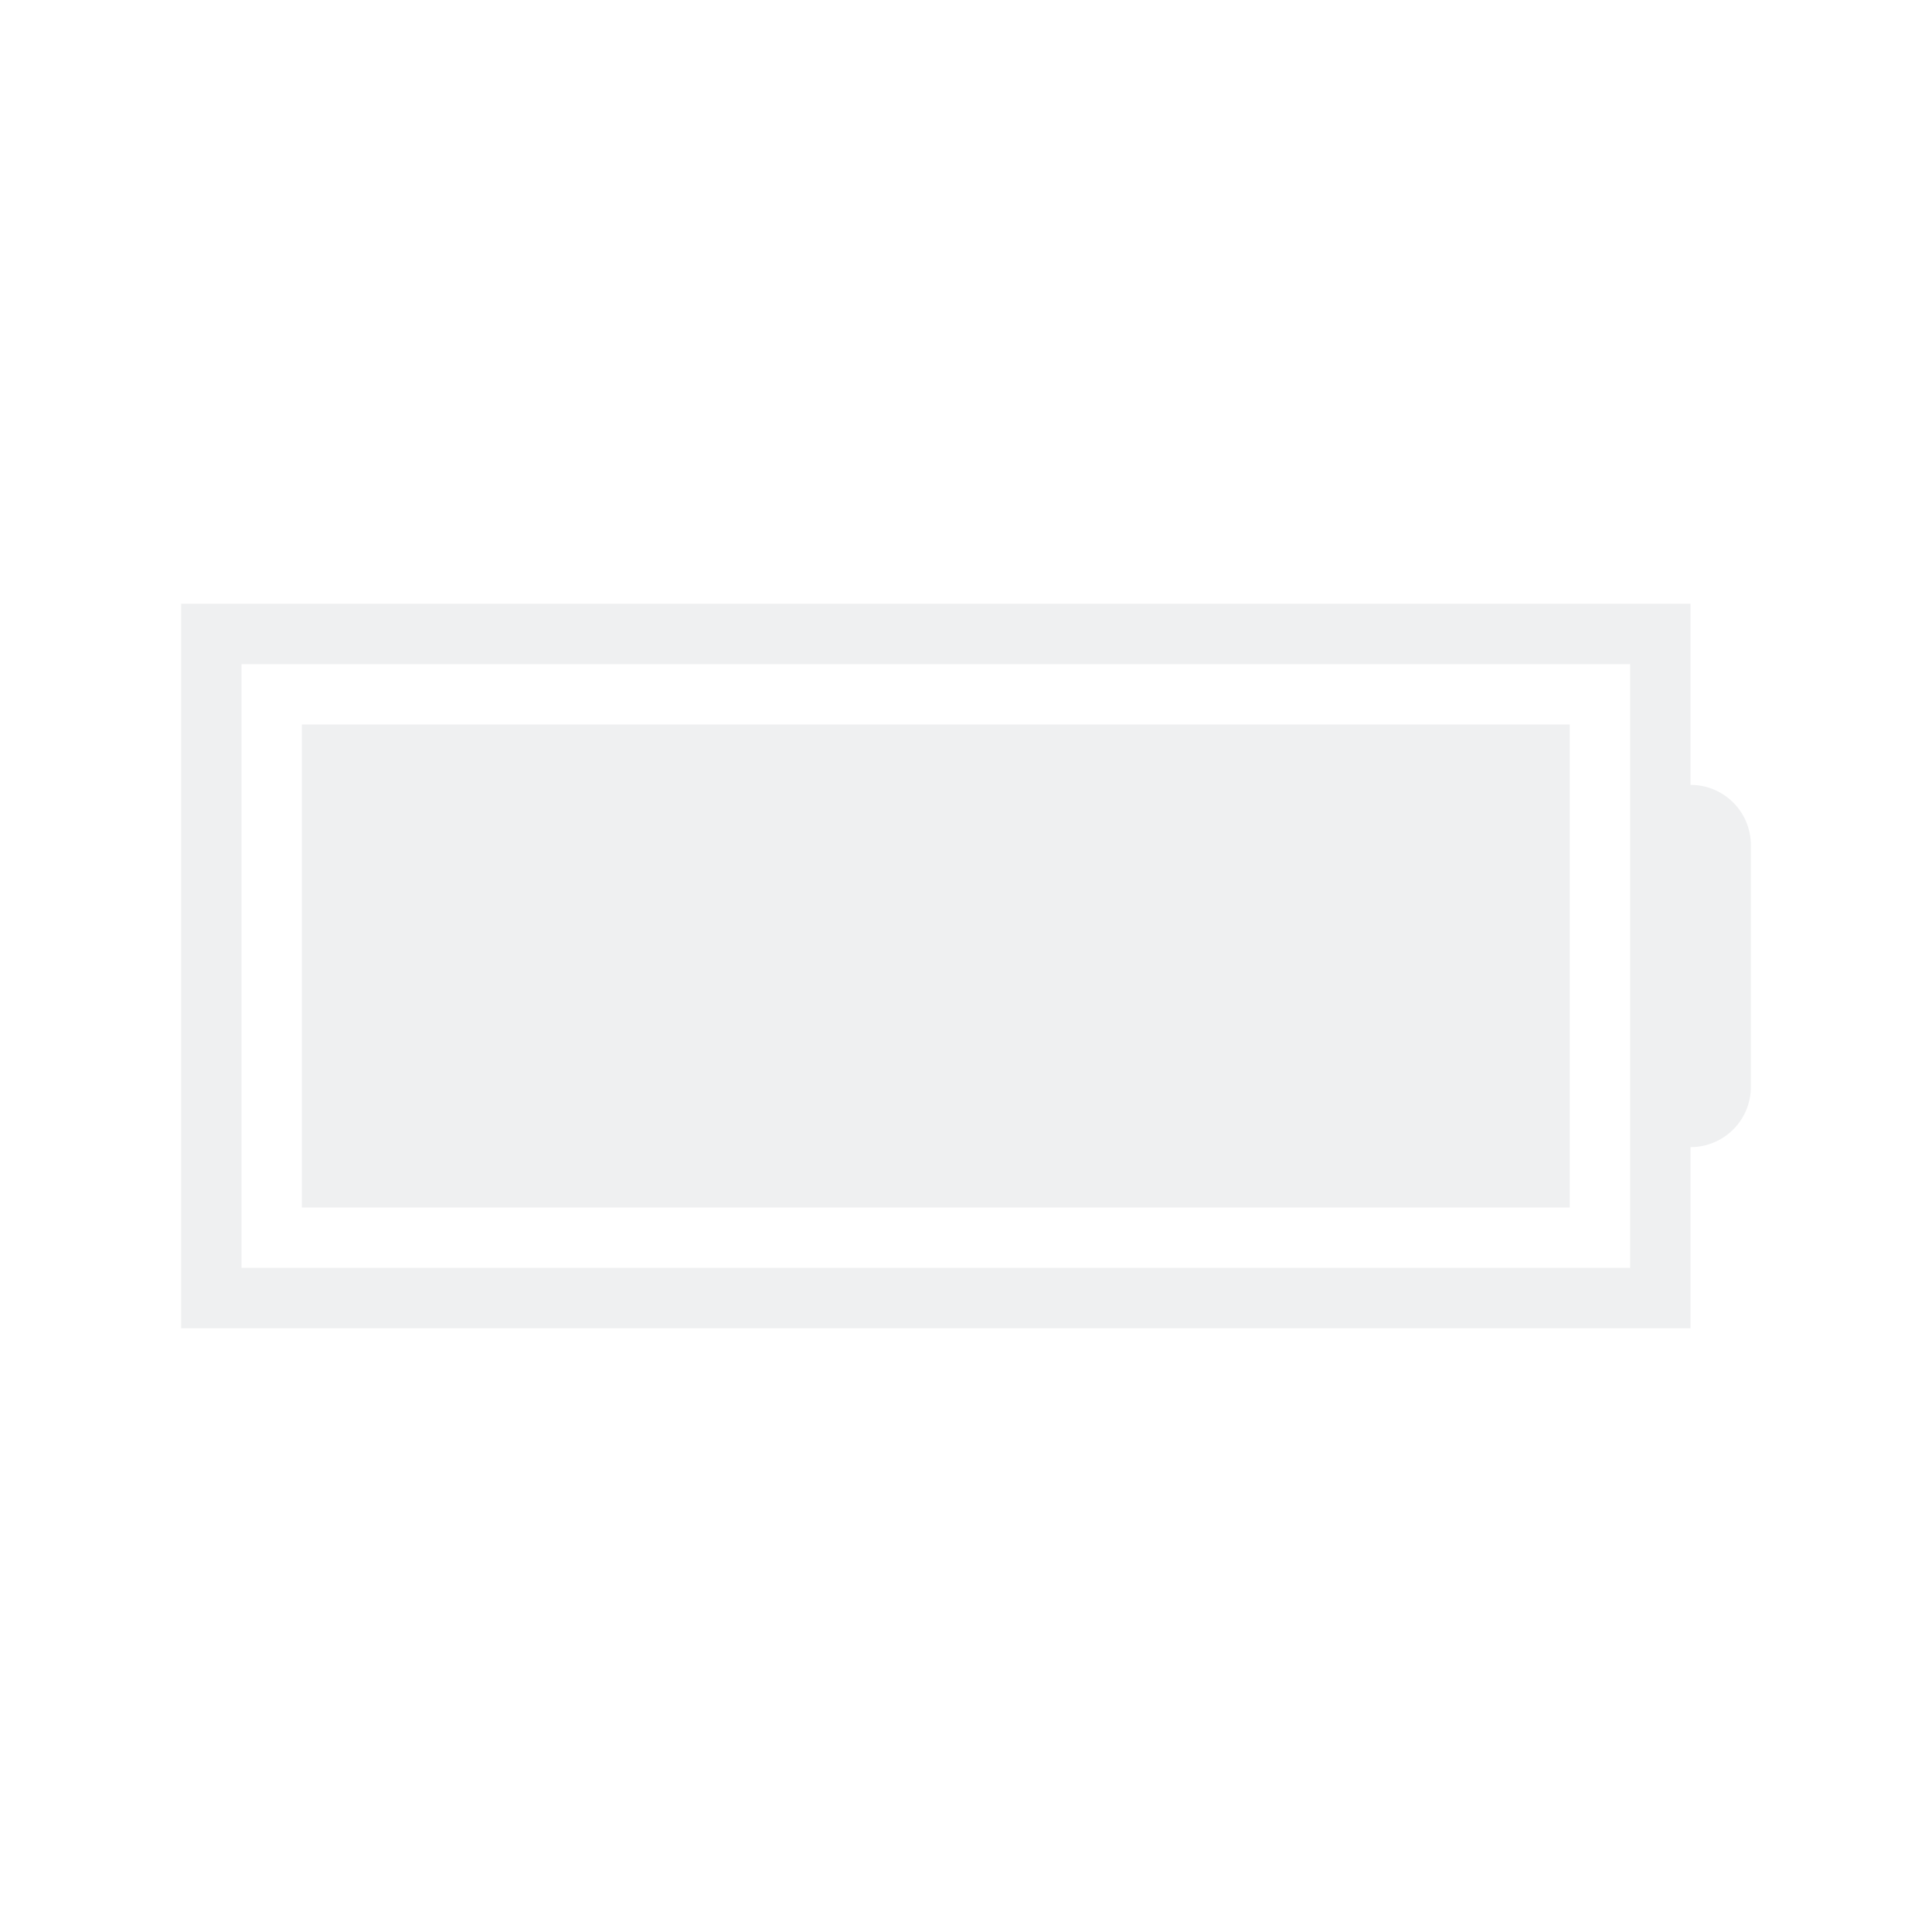
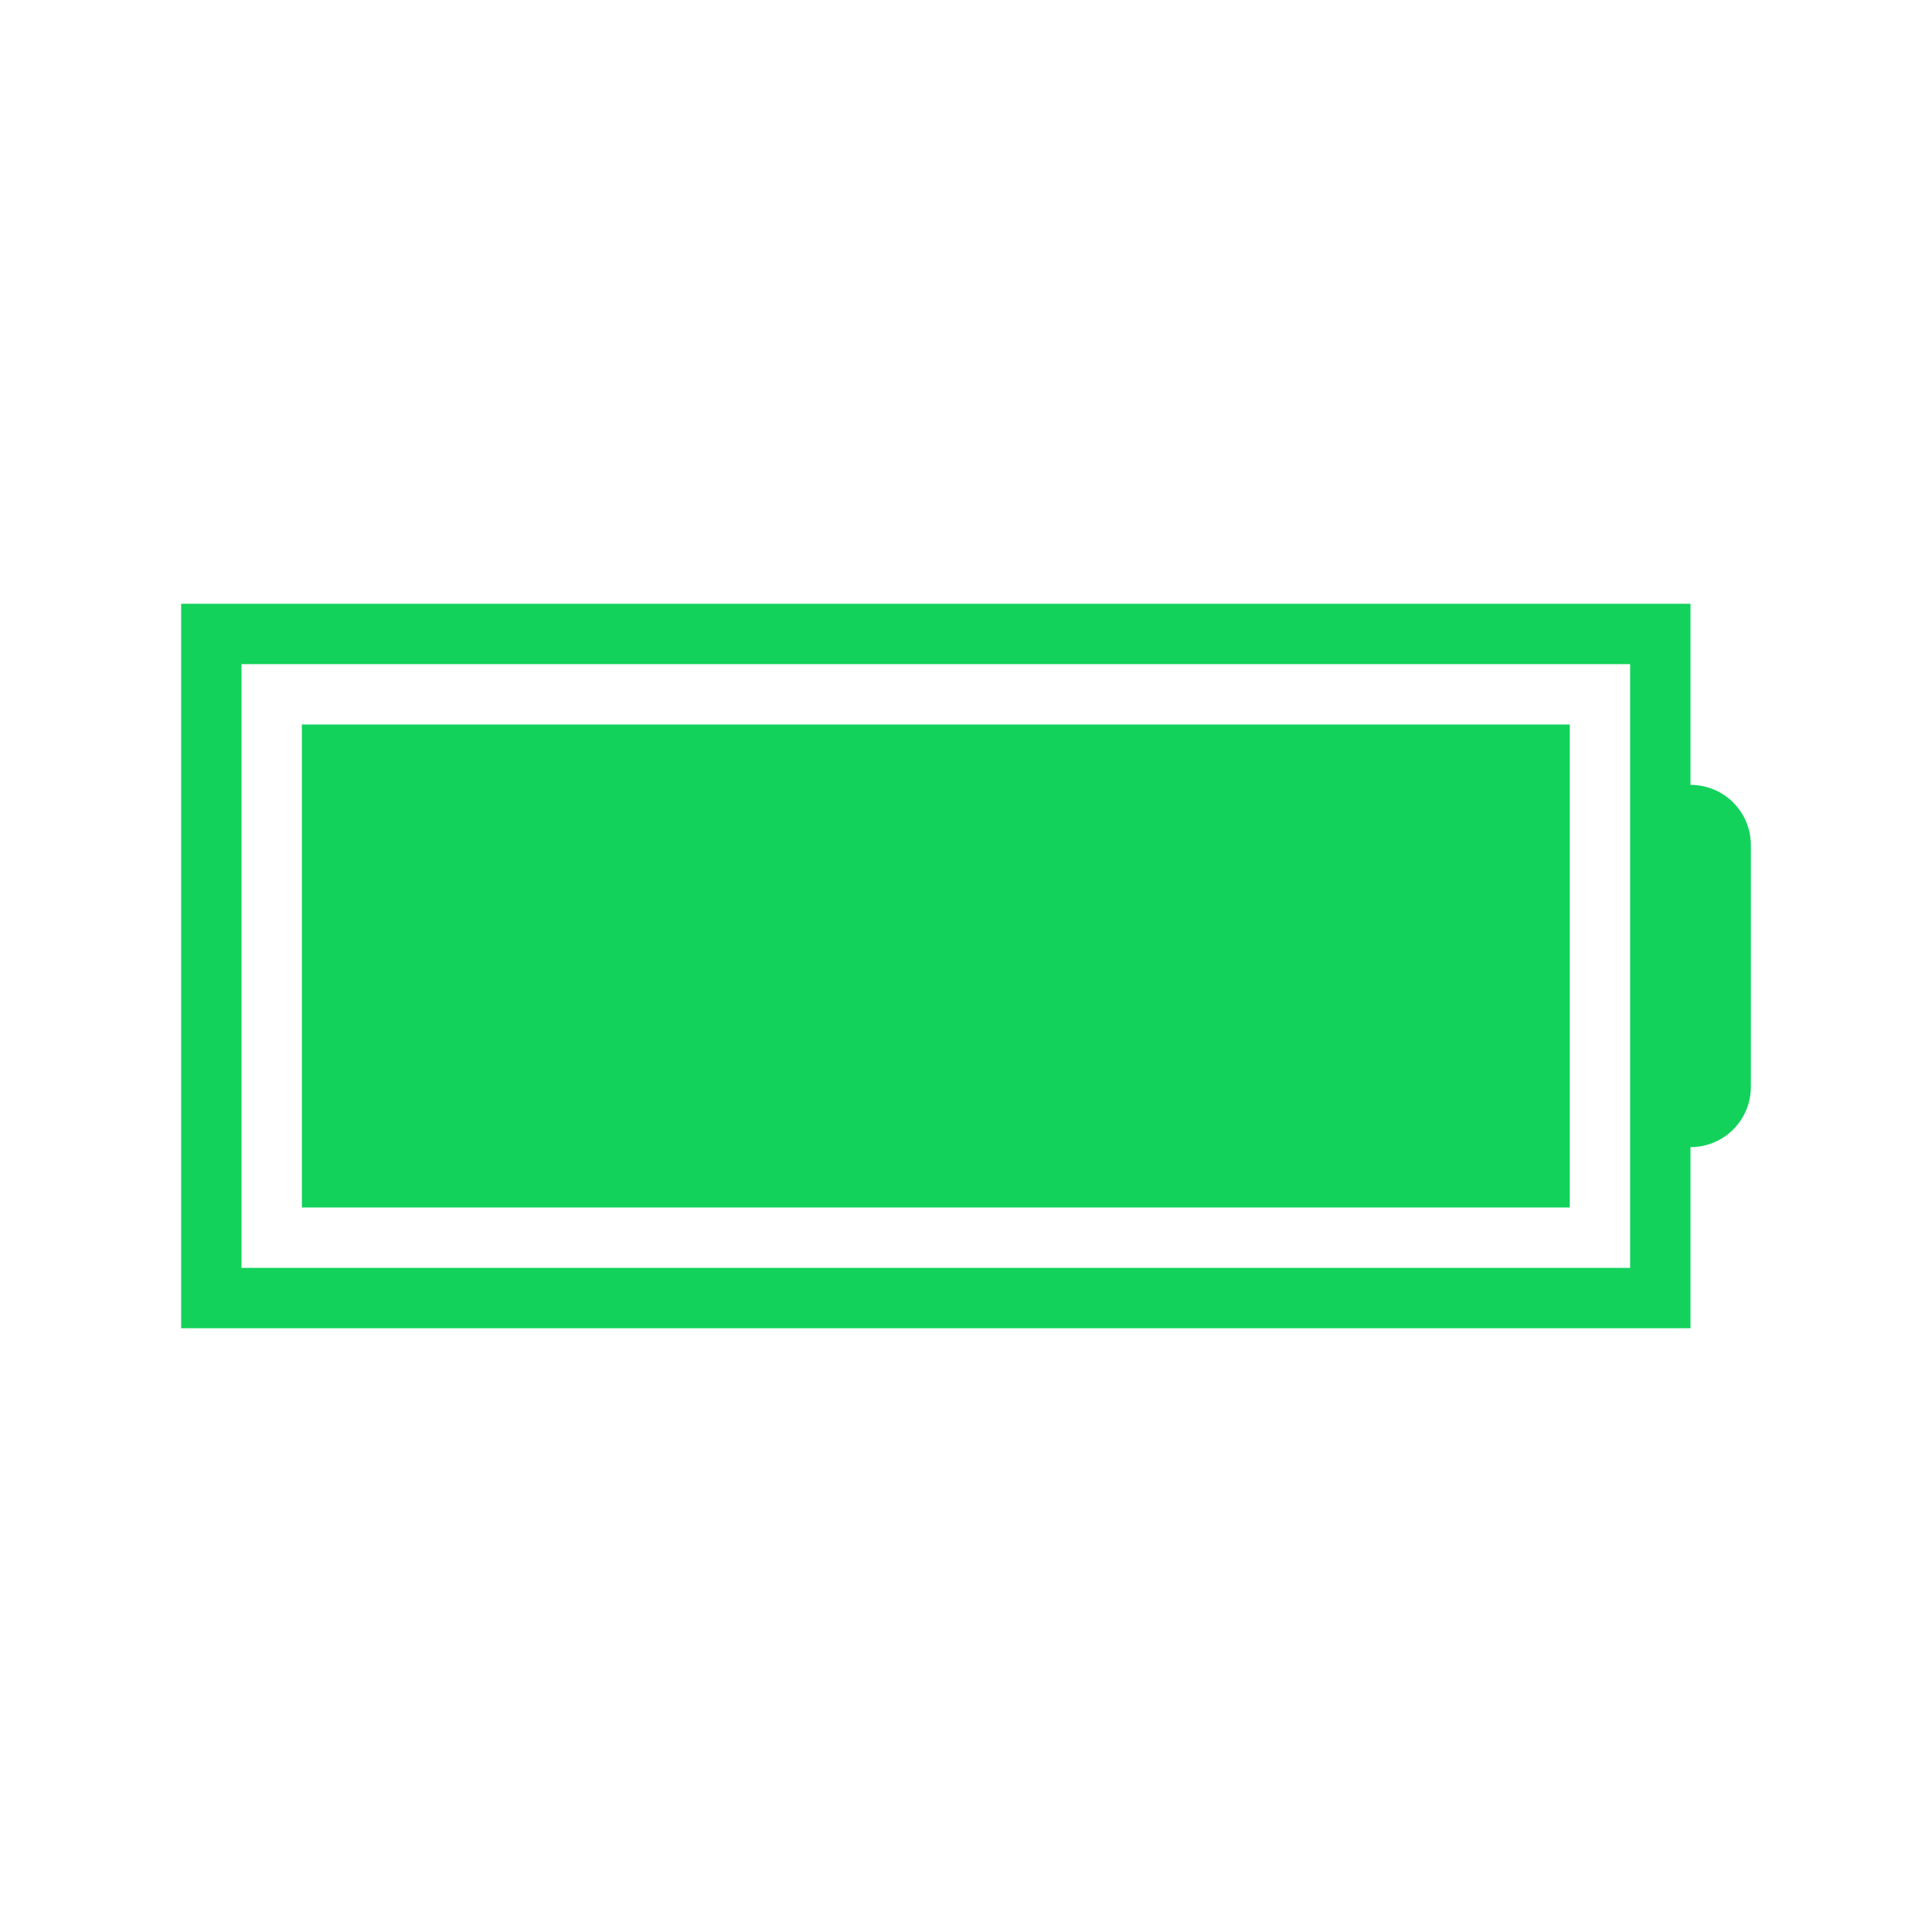
- <svg xmlns="http://www.w3.org/2000/svg" height="32" width="32">
+ <svg xmlns="http://www.w3.org/2000/svg" height="32" width="32" version="1.1" id="svg843">
+   <defs id="defs847">
+     <filter style="color-interpolation-filters:sRGB;" id="filter865">
+       <feComposite in2="SourceGraphic" operator="arithmetic" k1="0" k2="1" result="composite1" id="feComposite851" />
+       <feColorMatrix in="composite1" values="1" type="saturate" result="colormatrix1" id="feColorMatrix853" />
+       <feFlood flood-opacity="1" flood-color="rgb(10,157,54)" result="flood1" id="feFlood855" />
+       <feBlend in="flood1" in2="colormatrix1" mode="multiply" result="blend1" id="feBlend857" />
+       <feBlend in2="blend1" mode="screen" result="blend2" id="feBlend859" />
+       <feColorMatrix in="blend2" values="1" type="saturate" result="colormatrix2" id="feColorMatrix861" />
+       <feComposite in="colormatrix2" in2="SourceGraphic" operator="in" k2="1" result="composite2" id="feComposite863" />
+     </filter>
+   </defs>
  <style type="text/css" id="current-color-scheme">
        .ColorScheme-Text {
            color:#eff0f1;
        }
    </style>
-   <g class="ColorScheme-Text" fill="currentColor">
-     <path d="M3 10v12h25v-3c.554 0 1-.446 1-1v-4c0-.554-.446-1-1-1v-3zm1 1h23v10H4z" />
-     <path d="M5 12h21v8H5z" />
+   <g class="ColorScheme-Text" fill="currentColor" id="g841" style="filter:url(#filter865)">
+     <path d="M3 10v12h25v-3c.554 0 1-.446 1-1v-4c0-.554-.446-1-1-1v-3zm1 1h23v10H4z" id="path837" />
+     <path d="M5 12h21v8H5z" id="path839" />
  </g>
</svg>
